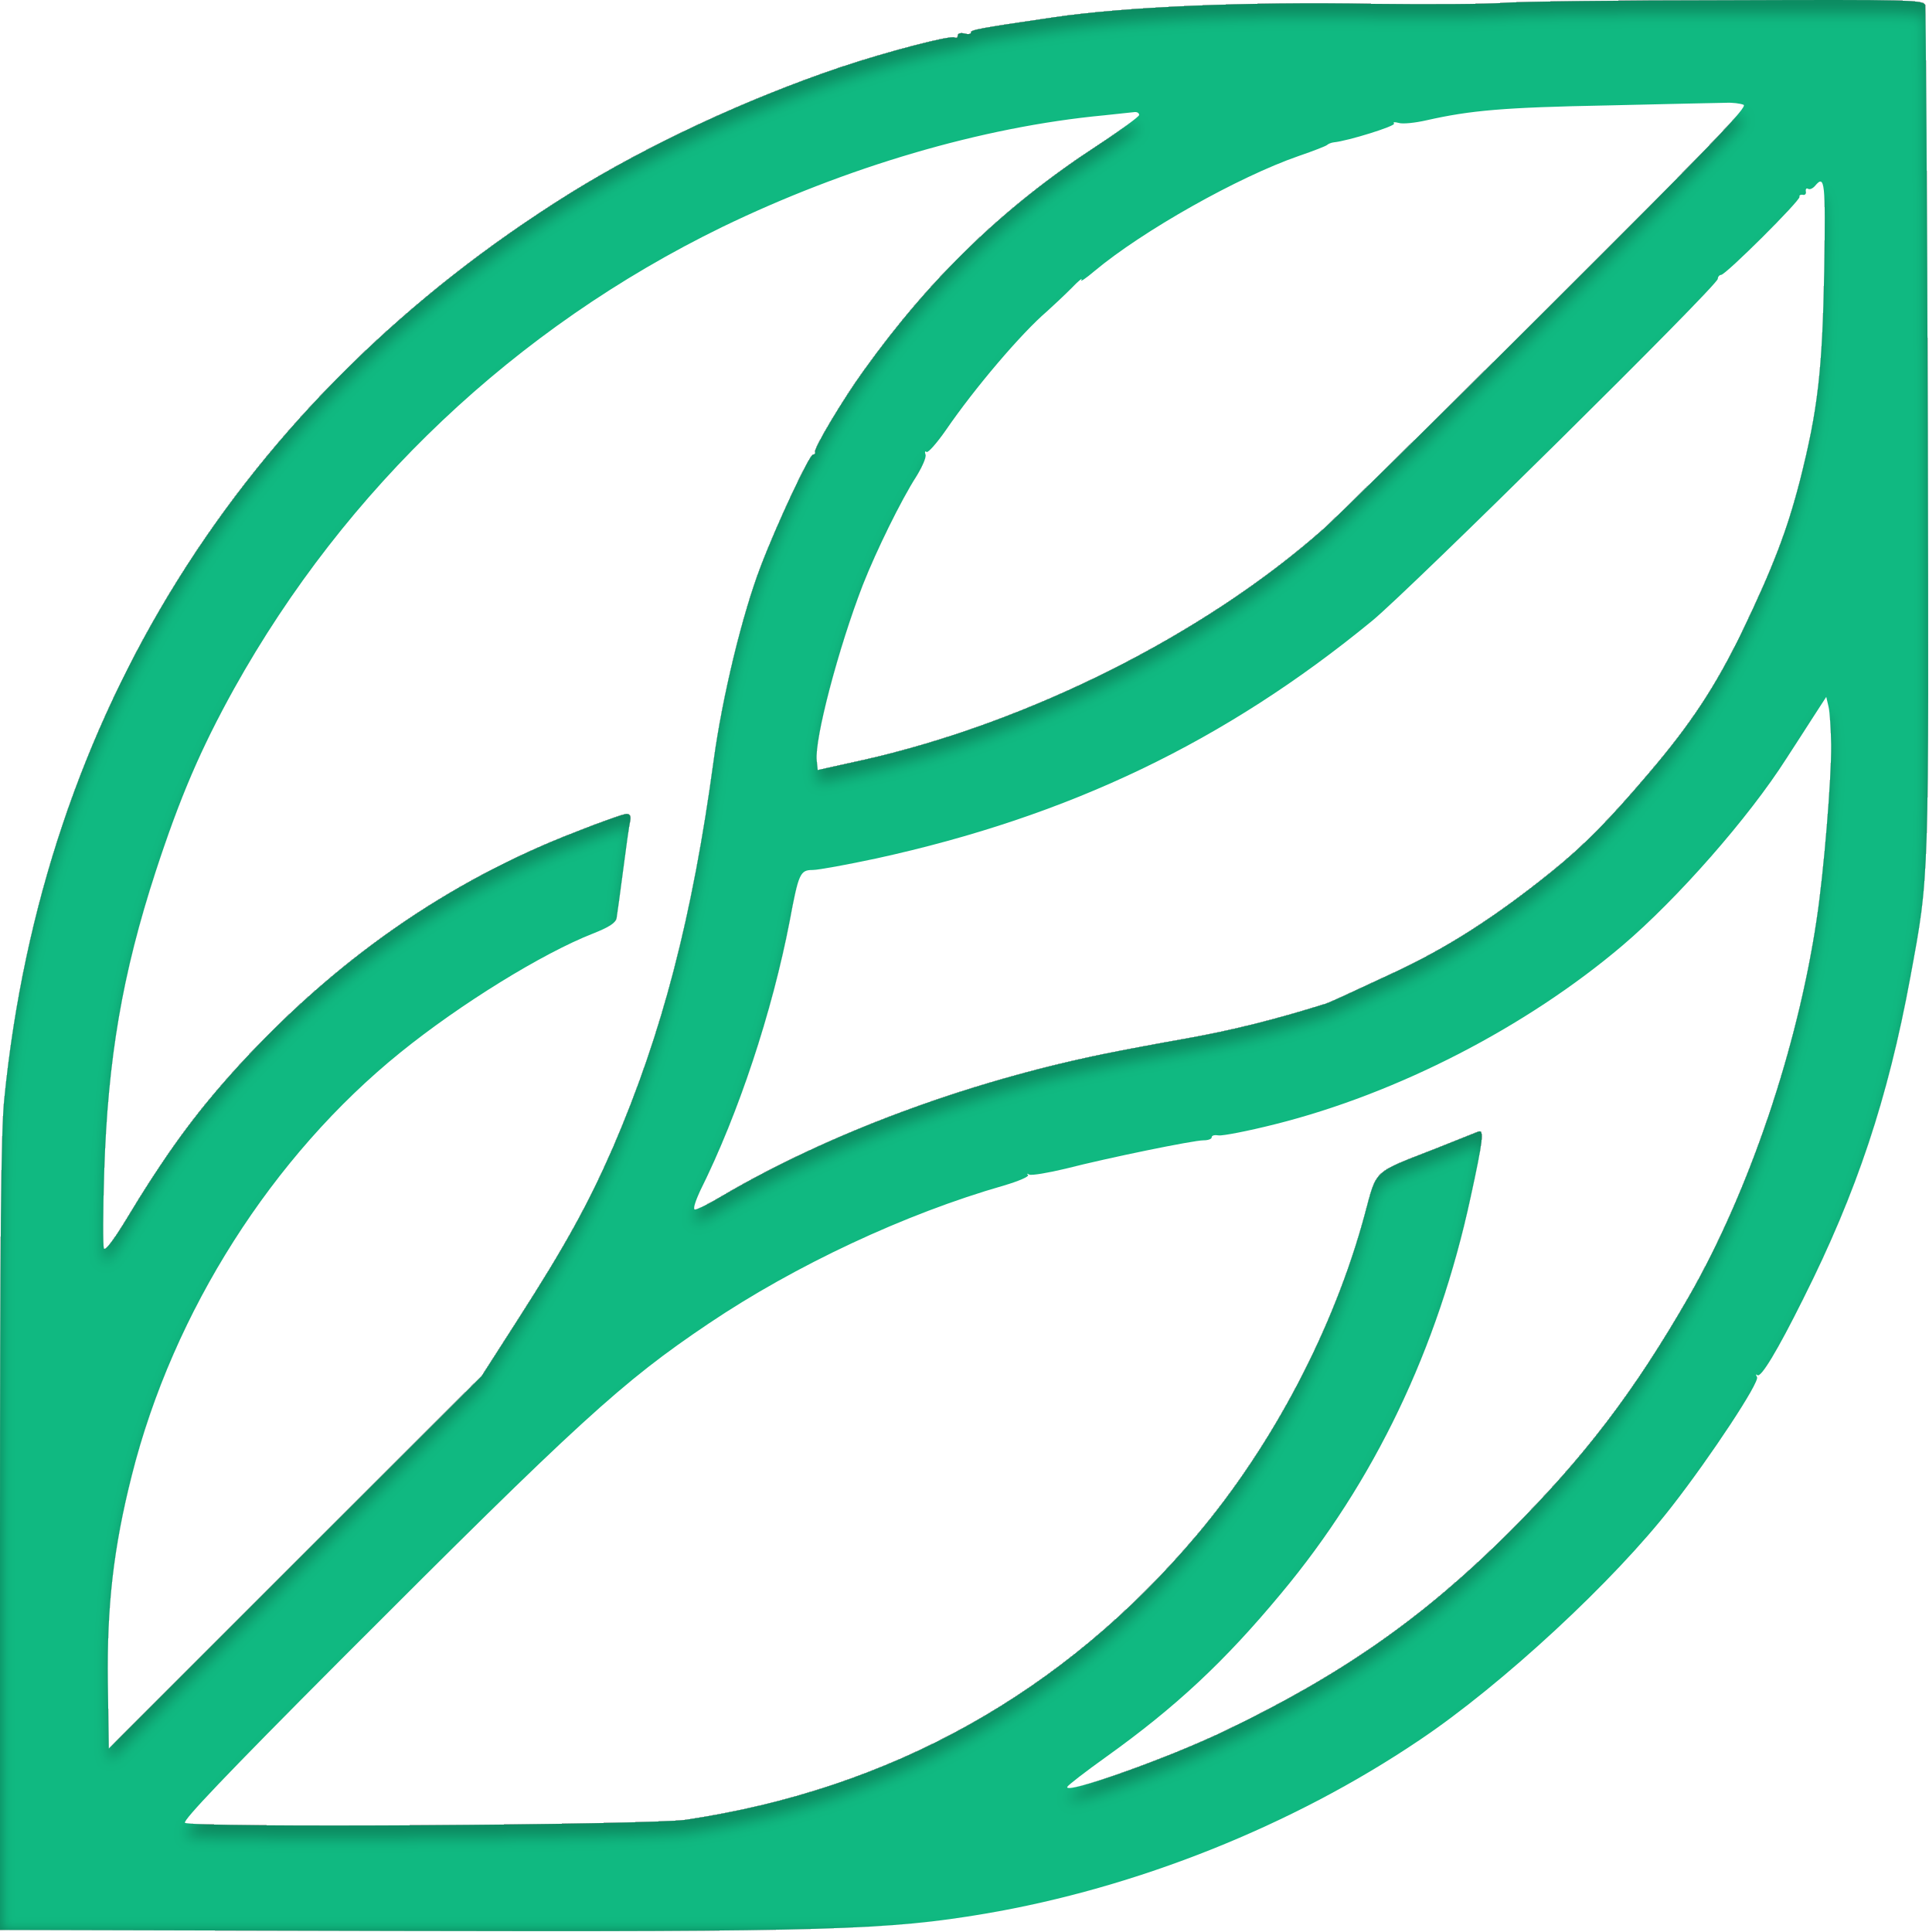
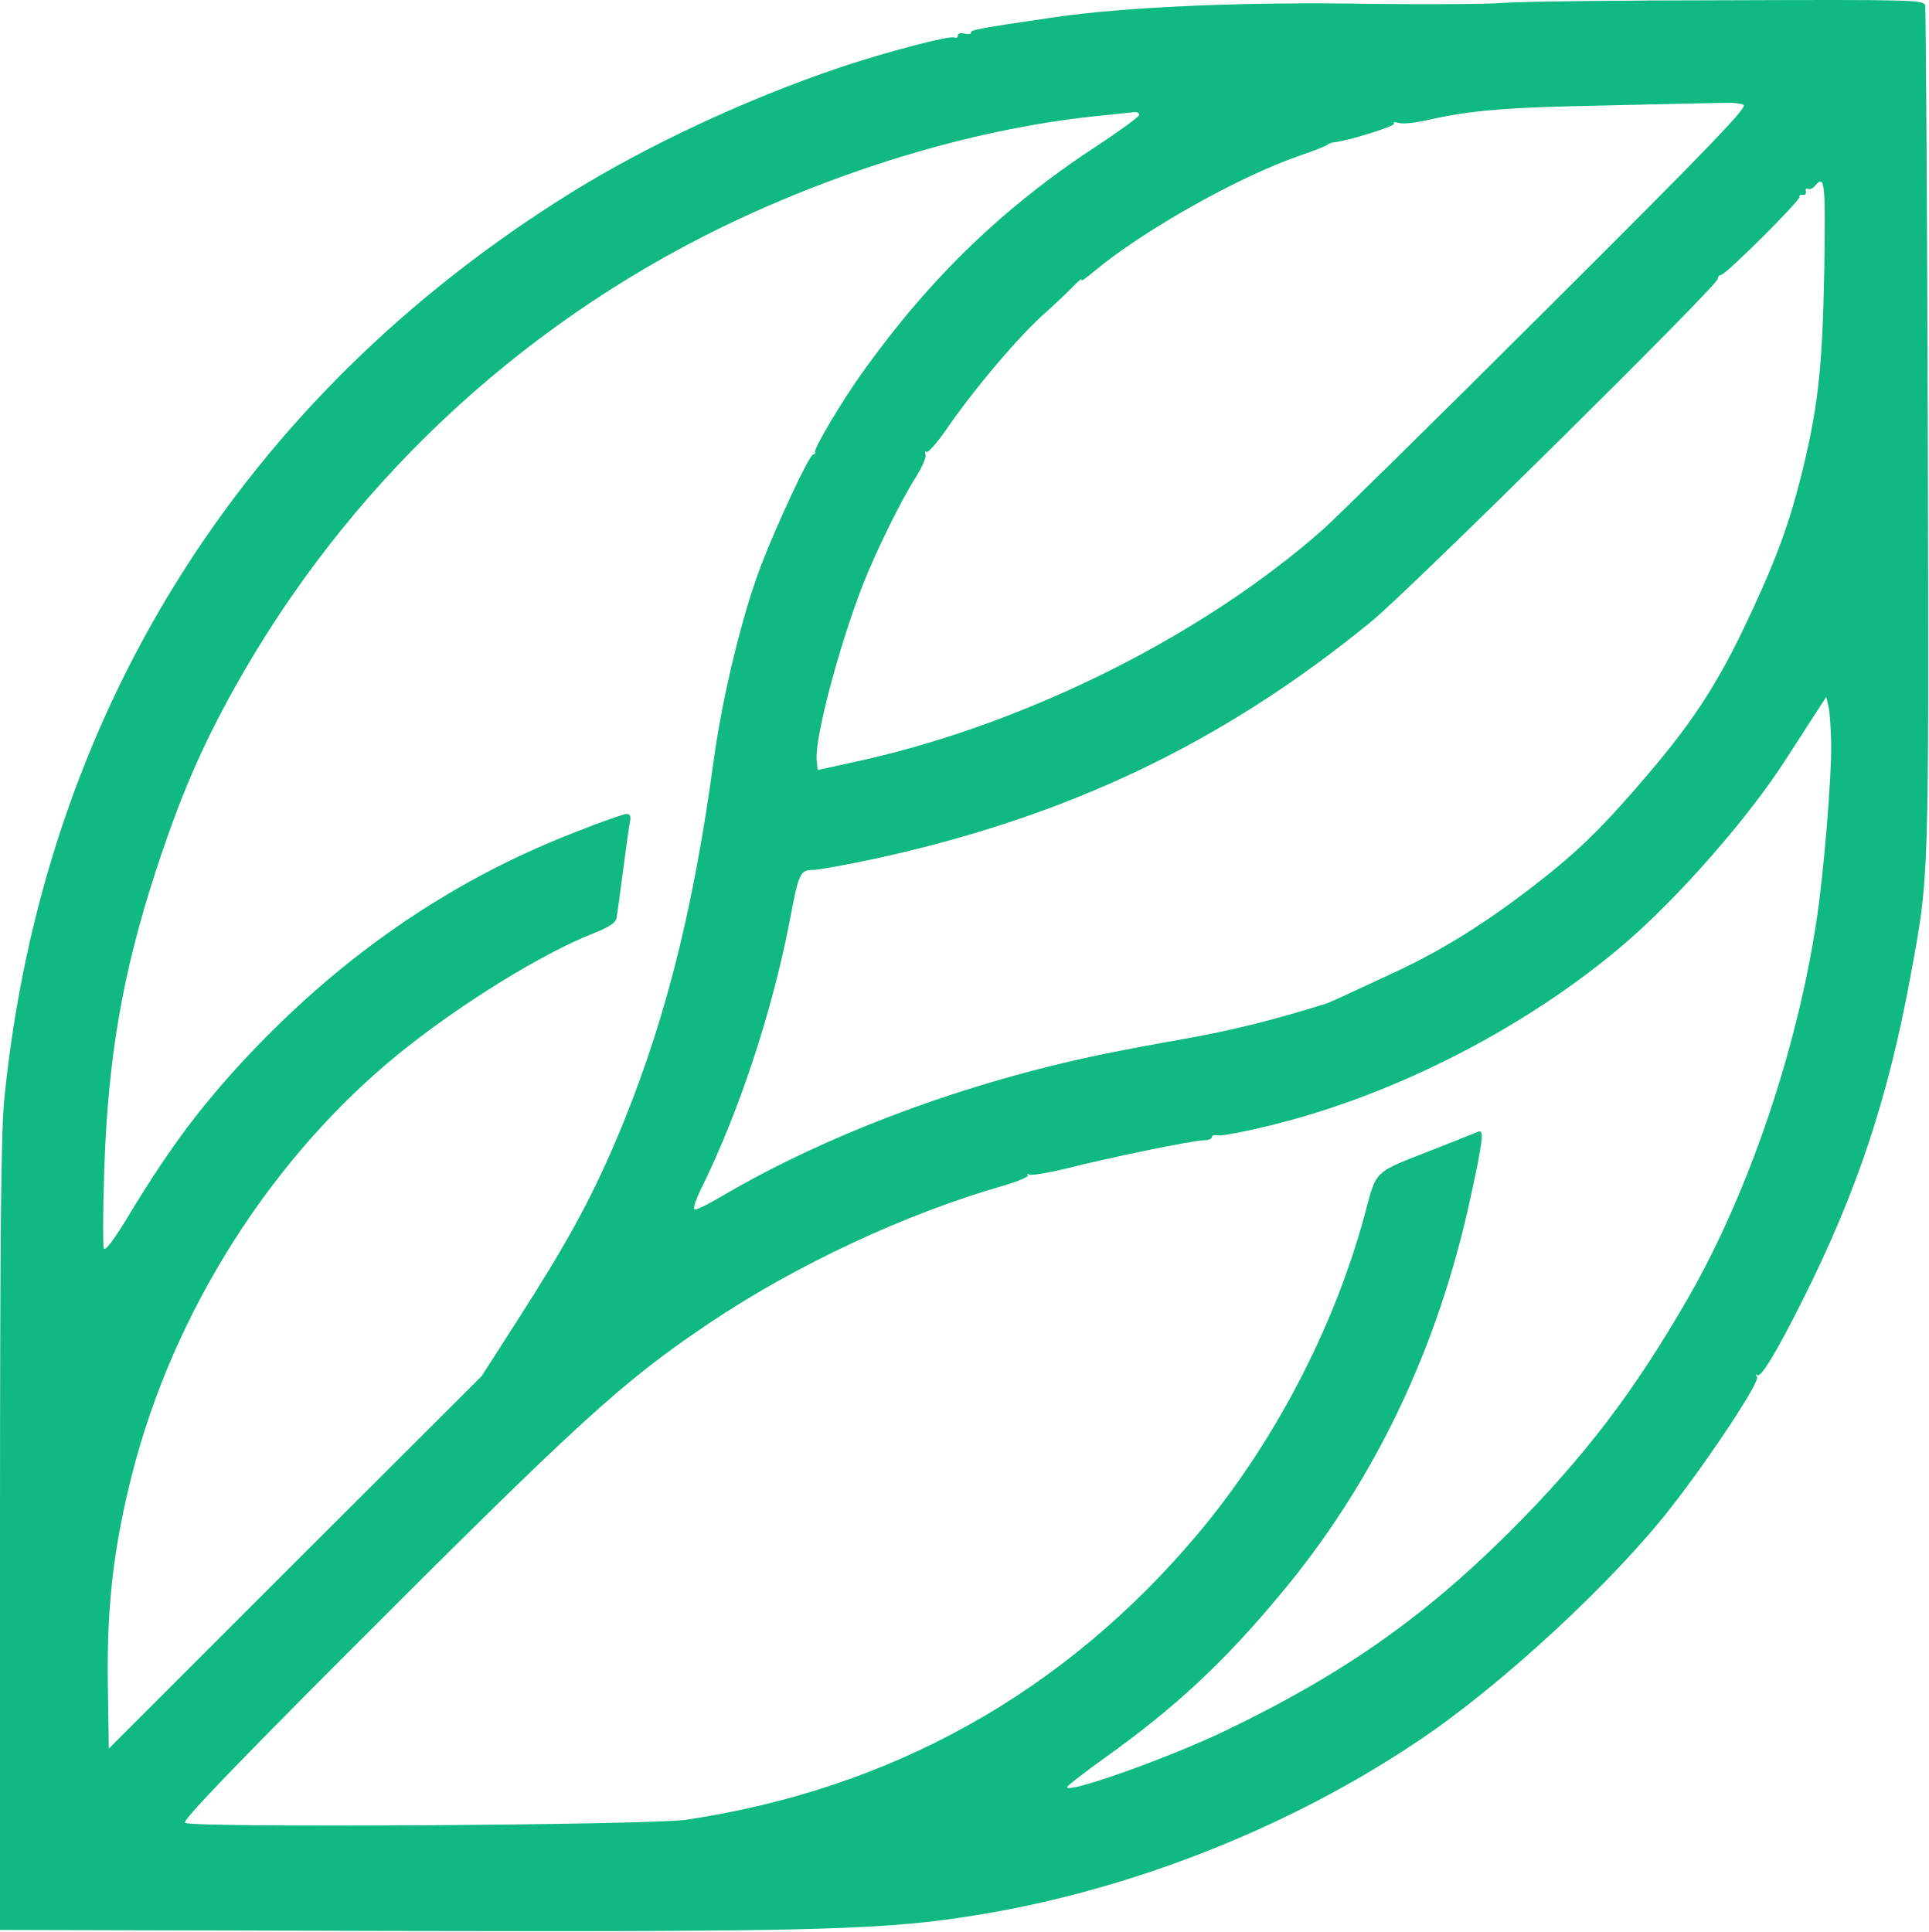
<svg xmlns="http://www.w3.org/2000/svg" width="585" height="586" viewBox="0 0 585 586" fill="none">
-   <g filter="url(#filter0_i_1_3)">
-     <path d="M456 0.876C451.1 1.276 433.3 1.376 416.5 1.176C377.6 0.476 341.2 2.076 319.5 5.276C296.3 8.676 294.5 9.076 294.5 9.876C294.5 10.376 293.6 10.476 292.5 10.176C291.3 9.876 290.5 10.176 290.5 10.776C290.5 11.476 290.1 11.676 289.5 11.376C288.3 10.676 269.3 15.576 254.7 20.476C226.6 29.976 196.5 43.976 173 58.576C73.1 120.776 12.9 217.176 1.3 333.376C0.3 343.176 0 375.476 0 465.876V585.376L120 585.676C250.9 585.976 269.6 585.376 298.6 580.476C344.7 572.676 392 553.776 430.4 527.876C455.5 511.076 489.7 479.376 507.1 456.876C519.1 441.476 533.8 419.076 532.9 417.676C532.5 416.976 532.5 416.676 533 417.076C534 418.076 539 409.876 547 393.776C563.1 361.676 572.6 333.276 579.4 296.376C585.2 264.876 585 269.276 584.7 130.876C584.5 60.776 584.1 2.576 583.9 1.576C583.4 -0.024 579.8 -0.124 524.2 0.076C491.6 0.076 461 0.476 456 0.876ZM528.8 31.776C530.3 32.276 519.1 43.976 469.3 93.576C435.6 127.176 405.1 157.176 401.5 160.376C365.4 192.376 312.4 218.976 262.5 230.376L248 233.576L247.7 230.676C247 224.176 254.3 196.476 261.7 177.376C265.8 166.976 273.3 151.676 278 144.376C279.7 141.576 281 138.676 280.7 137.876C280.4 137.076 280.6 136.676 281 137.076C281.4 137.476 284 134.576 286.8 130.576C295.7 117.576 309.8 101.076 317.5 94.476C319.4 92.776 322.8 89.576 325 87.376C327.1 85.176 328.5 84.076 328 84.876C327.5 85.676 329.3 84.476 332 82.176C346.5 70.076 375.5 53.676 394 47.276C398.4 45.776 402.2 44.276 402.5 43.976C402.8 43.676 403.7 43.276 404.5 43.176C408.8 42.776 423.5 38.176 422.8 37.476C422.4 36.976 423 36.976 424.2 37.276C425.4 37.676 429.2 37.276 432.7 36.476C446 33.476 456 32.576 487.5 31.976C505.4 31.576 521.6 31.176 523.5 31.176C525.4 31.076 527.8 31.376 528.8 31.776ZM345.5 34.876C345.5 35.376 339.8 39.576 332.8 44.176C304.5 62.676 282.3 84.076 262 112.376C255.5 121.376 246.9 135.876 247.2 137.076C247.4 137.476 247.1 137.876 246.6 137.876C245.5 137.876 235.6 158.976 230.7 171.876C225.1 186.476 219.1 211.376 216.5 230.376C210 278.376 200.8 313.476 186 347.876C178.4 365.276 171.5 377.776 157 400.376L146.1 417.376L89.5 473.876L33 530.376L32.7 510.376C32.4 487.176 34.4 469.476 40 447.376C52.5 397.876 82.6 350.576 121.5 319.176C139.7 304.476 164.5 289.176 179.8 283.176C184.6 281.276 186.7 279.976 187 278.476C187.2 277.276 188.1 270.776 189 263.876C189.9 256.976 190.8 250.376 191.1 249.076C191.4 247.576 191.1 246.876 190 246.876C189.2 246.876 182.1 249.376 174.3 252.476C135.8 267.376 101.7 291.176 72.1 323.576C59.1 337.876 50.2 350.076 37.5 371.176C34.2 376.476 31.9 379.476 31.5 378.676C31.2 377.976 31.2 367.476 31.6 355.376C32.7 321.076 37.1 295.376 47.2 264.376C54.6 241.776 60.8 227.276 71 208.876C104.9 148.076 156.3 99.476 219 68.876C256.6 50.676 297.8 38.476 334.9 34.976C339.3 34.476 343.6 34.076 344.3 33.976C344.9 33.976 345.5 34.276 345.5 34.876ZM553.3 82.076C552.7 112.476 551.4 124.076 546 145.476C542.1 160.776 537.7 172.176 528.5 191.376C520.3 208.276 512.8 219.676 499.8 234.876C487.9 248.876 480.4 256.476 470.5 264.476C453.2 278.376 438.7 287.676 422 295.376C408.7 301.576 403.1 304.176 402 304.476C386.7 309.276 373.8 312.476 360.5 314.876C351.4 316.476 339.7 318.676 334.4 319.776C292.8 328.376 251.2 343.876 219 362.776C215.2 365.076 211.5 366.876 210.8 366.876C210.1 366.876 210.7 364.776 212.4 361.076C224 337.776 234.2 306.876 239.5 279.376C242.2 264.876 242.7 263.876 246.5 263.876C248.2 263.876 256.9 262.276 265.8 260.376C324.3 247.576 371.5 224.976 416.2 188.276C427.6 178.876 521 86.576 521 84.576C521 83.976 521.5 83.376 522 83.376C523.4 83.376 546.1 60.776 545.8 59.676C545.6 59.276 546.1 58.976 546.8 59.076C547.4 59.276 547.9 58.776 547.7 58.076C547.6 57.276 547.9 56.976 548.4 57.276C548.9 57.576 549.8 57.176 550.5 56.376C553.5 52.776 553.7 55.176 553.3 82.076ZM555.4 225.876C555.5 236.076 553.2 264.376 551 278.876C545.2 317.876 530.5 361.376 512.3 393.176C495.7 422.076 480.5 442.076 457.6 464.876C431.7 490.676 407 507.976 371.8 524.876C354.2 533.376 322.7 544.476 323.7 541.976C323.9 541.476 329.2 537.376 335.5 532.876C356.6 517.776 371.4 503.976 388.5 483.376C416.8 449.476 436.1 409.076 446 363.276C449.8 345.876 450.2 342.376 448.3 343.276C447.6 343.576 441.8 345.876 435.5 348.376C416.1 355.976 417.7 354.476 413.9 368.476C404.6 402.976 386.1 438.176 363.2 465.376C322.7 513.476 270.3 542.676 208 551.976C197 553.576 57.7 554.476 56.1 552.876C55.4 552.176 68.4 538.476 103.5 503.276C175.9 430.776 188.6 419.176 214.9 401.476C241.2 383.776 274.5 368.176 304.5 359.576C308.9 358.276 312.2 356.876 311.8 356.376C311.3 355.976 311.5 355.876 312.2 356.276C312.9 356.576 317.8 355.776 323.2 354.476C336.5 351.076 362 345.876 365 345.876C366.4 345.876 367.5 345.476 367.5 344.976C367.5 344.376 368.4 344.176 369.6 344.376C370.7 344.576 378.5 343.076 386.8 340.976C423.9 331.676 463 311.476 492.1 286.776C508.8 272.576 530.4 247.976 541.8 230.076C544.2 226.376 547.9 220.676 550 217.376L553.9 211.376L554.6 214.376C555 215.976 555.3 221.176 555.4 225.876Z" fill="#10B981" fill-opacity="1" />
-   </g>
-   <defs>
-     <filter id="filter0_i_1_3" x="0" y="0" width="584.821" height="589.74" filterUnits="userSpaceOnUse" color-interpolation-filters="sRGB">
-       <feFlood flood-opacity="0" result="BackgroundImageFix" />
-       <feBlend mode="normal" in="SourceGraphic" in2="BackgroundImageFix" result="shape" />
-       <feColorMatrix in="SourceAlpha" type="matrix" values="0 0 0 0 0 0 0 0 0 0 0 0 0 0 0 0 0 0 127 0" result="hardAlpha" />
-       <feOffset dy="4" />
-       <feGaussianBlur stdDeviation="2" />
-       <feComposite in2="hardAlpha" operator="arithmetic" k2="-1" k3="1" />
-       <feColorMatrix type="matrix" values="0 0 0 0 0 0 0 0 0 0 0 0 0 0 0 0 0 0 0.25 0" />
-       <feBlend mode="normal" in2="shape" result="effect1_innerShadow_1_3" />
-     </filter>
-   </defs>
+   <path d="M456 0.876C451.1 1.276 433.3 1.376 416.5 1.176C377.6 0.476 341.2 2.076 319.5 5.276C296.3 8.676 294.5 9.076 294.5 9.876C294.5 10.376 293.6 10.476 292.5 10.176C291.3 9.876 290.5 10.176 290.5 10.776C290.5 11.476 290.1 11.676 289.5 11.376C288.3 10.676 269.3 15.576 254.7 20.476C226.6 29.976 196.5 43.976 173 58.576C73.1 120.776 12.9 217.176 1.3 333.376C0.3 343.176 0 375.476 0 465.876V585.376L120 585.676C250.9 585.976 269.6 585.376 298.6 580.476C344.7 572.676 392 553.776 430.4 527.876C455.5 511.076 489.7 479.376 507.1 456.876C519.1 441.476 533.8 419.076 532.9 417.676C532.5 416.976 532.5 416.676 533 417.076C534 418.076 539 409.876 547 393.776C563.1 361.676 572.6 333.276 579.4 296.376C585.2 264.876 585 269.276 584.7 130.876C584.5 60.776 584.1 2.576 583.9 1.576C583.4 -0.024 579.8 -0.124 524.2 0.076C491.6 0.076 461 0.476 456 0.876ZM528.8 31.776C530.3 32.276 519.1 43.976 469.3 93.576C435.6 127.176 405.1 157.176 401.5 160.376C365.4 192.376 312.4 218.976 262.5 230.376L248 233.576L247.7 230.676C247 224.176 254.3 196.476 261.7 177.376C265.8 166.976 273.3 151.676 278 144.376C279.7 141.576 281 138.676 280.7 137.876C280.4 137.076 280.6 136.676 281 137.076C281.4 137.476 284 134.576 286.8 130.576C295.7 117.576 309.8 101.076 317.5 94.476C319.4 92.776 322.8 89.576 325 87.376C327.1 85.176 328.5 84.076 328 84.876C327.5 85.676 329.3 84.476 332 82.176C346.5 70.076 375.5 53.676 394 47.276C398.4 45.776 402.2 44.276 402.5 43.976C402.8 43.676 403.7 43.276 404.5 43.176C408.8 42.776 423.5 38.176 422.8 37.476C422.4 36.976 423 36.976 424.2 37.276C425.4 37.676 429.2 37.276 432.7 36.476C446 33.476 456 32.576 487.5 31.976C505.4 31.576 521.6 31.176 523.5 31.176C525.4 31.076 527.8 31.376 528.8 31.776ZM345.5 34.876C345.5 35.376 339.8 39.576 332.8 44.176C304.5 62.676 282.3 84.076 262 112.376C255.5 121.376 246.9 135.876 247.2 137.076C247.4 137.476 247.1 137.876 246.6 137.876C245.5 137.876 235.6 158.976 230.7 171.876C225.1 186.476 219.1 211.376 216.5 230.376C210 278.376 200.8 313.476 186 347.876C178.4 365.276 171.5 377.776 157 400.376L146.1 417.376L89.5 473.876L33 530.376L32.7 510.376C32.4 487.176 34.4 469.476 40 447.376C52.5 397.876 82.6 350.576 121.5 319.176C139.7 304.476 164.5 289.176 179.8 283.176C184.6 281.276 186.7 279.976 187 278.476C187.2 277.276 188.1 270.776 189 263.876C189.9 256.976 190.8 250.376 191.1 249.076C191.4 247.576 191.1 246.876 190 246.876C189.2 246.876 182.1 249.376 174.3 252.476C135.8 267.376 101.7 291.176 72.1 323.576C59.1 337.876 50.2 350.076 37.5 371.176C34.2 376.476 31.9 379.476 31.5 378.676C31.2 377.976 31.2 367.476 31.6 355.376C32.7 321.076 37.1 295.376 47.2 264.376C54.6 241.776 60.8 227.276 71 208.876C104.9 148.076 156.3 99.476 219 68.876C256.6 50.676 297.8 38.476 334.9 34.976C339.3 34.476 343.6 34.076 344.3 33.976C344.9 33.976 345.5 34.276 345.5 34.876ZM553.3 82.076C552.7 112.476 551.4 124.076 546 145.476C542.1 160.776 537.7 172.176 528.5 191.376C520.3 208.276 512.8 219.676 499.8 234.876C487.9 248.876 480.4 256.476 470.5 264.476C453.2 278.376 438.7 287.676 422 295.376C408.7 301.576 403.1 304.176 402 304.476C386.7 309.276 373.8 312.476 360.5 314.876C351.4 316.476 339.7 318.676 334.4 319.776C292.8 328.376 251.2 343.876 219 362.776C215.2 365.076 211.5 366.876 210.8 366.876C210.1 366.876 210.7 364.776 212.4 361.076C224 337.776 234.2 306.876 239.5 279.376C242.2 264.876 242.7 263.876 246.5 263.876C248.2 263.876 256.9 262.276 265.8 260.376C324.3 247.576 371.5 224.976 416.2 188.276C427.6 178.876 521 86.576 521 84.576C521 83.976 521.5 83.376 522 83.376C523.4 83.376 546.1 60.776 545.8 59.676C545.6 59.276 546.1 58.976 546.8 59.076C547.4 59.276 547.9 58.776 547.7 58.076C547.6 57.276 547.9 56.976 548.4 57.276C548.9 57.576 549.8 57.176 550.5 56.376C553.5 52.776 553.7 55.176 553.3 82.076ZM555.4 225.876C555.5 236.076 553.2 264.376 551 278.876C545.2 317.876 530.5 361.376 512.3 393.176C495.7 422.076 480.5 442.076 457.6 464.876C431.7 490.676 407 507.976 371.8 524.876C354.2 533.376 322.7 544.476 323.7 541.976C323.9 541.476 329.2 537.376 335.5 532.876C356.6 517.776 371.4 503.976 388.5 483.376C416.8 449.476 436.1 409.076 446 363.276C449.8 345.876 450.2 342.376 448.3 343.276C447.6 343.576 441.8 345.876 435.5 348.376C416.1 355.976 417.7 354.476 413.9 368.476C404.6 402.976 386.1 438.176 363.2 465.376C322.7 513.476 270.3 542.676 208 551.976C197 553.576 57.7 554.476 56.1 552.876C55.4 552.176 68.4 538.476 103.5 503.276C175.9 430.776 188.6 419.176 214.9 401.476C241.2 383.776 274.5 368.176 304.5 359.576C308.9 358.276 312.2 356.876 311.8 356.376C311.3 355.976 311.5 355.876 312.2 356.276C312.9 356.576 317.8 355.776 323.2 354.476C336.5 351.076 362 345.876 365 345.876C366.4 345.876 367.5 345.476 367.5 344.976C367.5 344.376 368.4 344.176 369.6 344.376C370.7 344.576 378.5 343.076 386.8 340.976C423.9 331.676 463 311.476 492.1 286.776C508.8 272.576 530.4 247.976 541.8 230.076C544.2 226.376 547.9 220.676 550 217.376L553.9 211.376L554.6 214.376C555 215.976 555.3 221.176 555.4 225.876Z" fill="#10B981" />
</svg>
